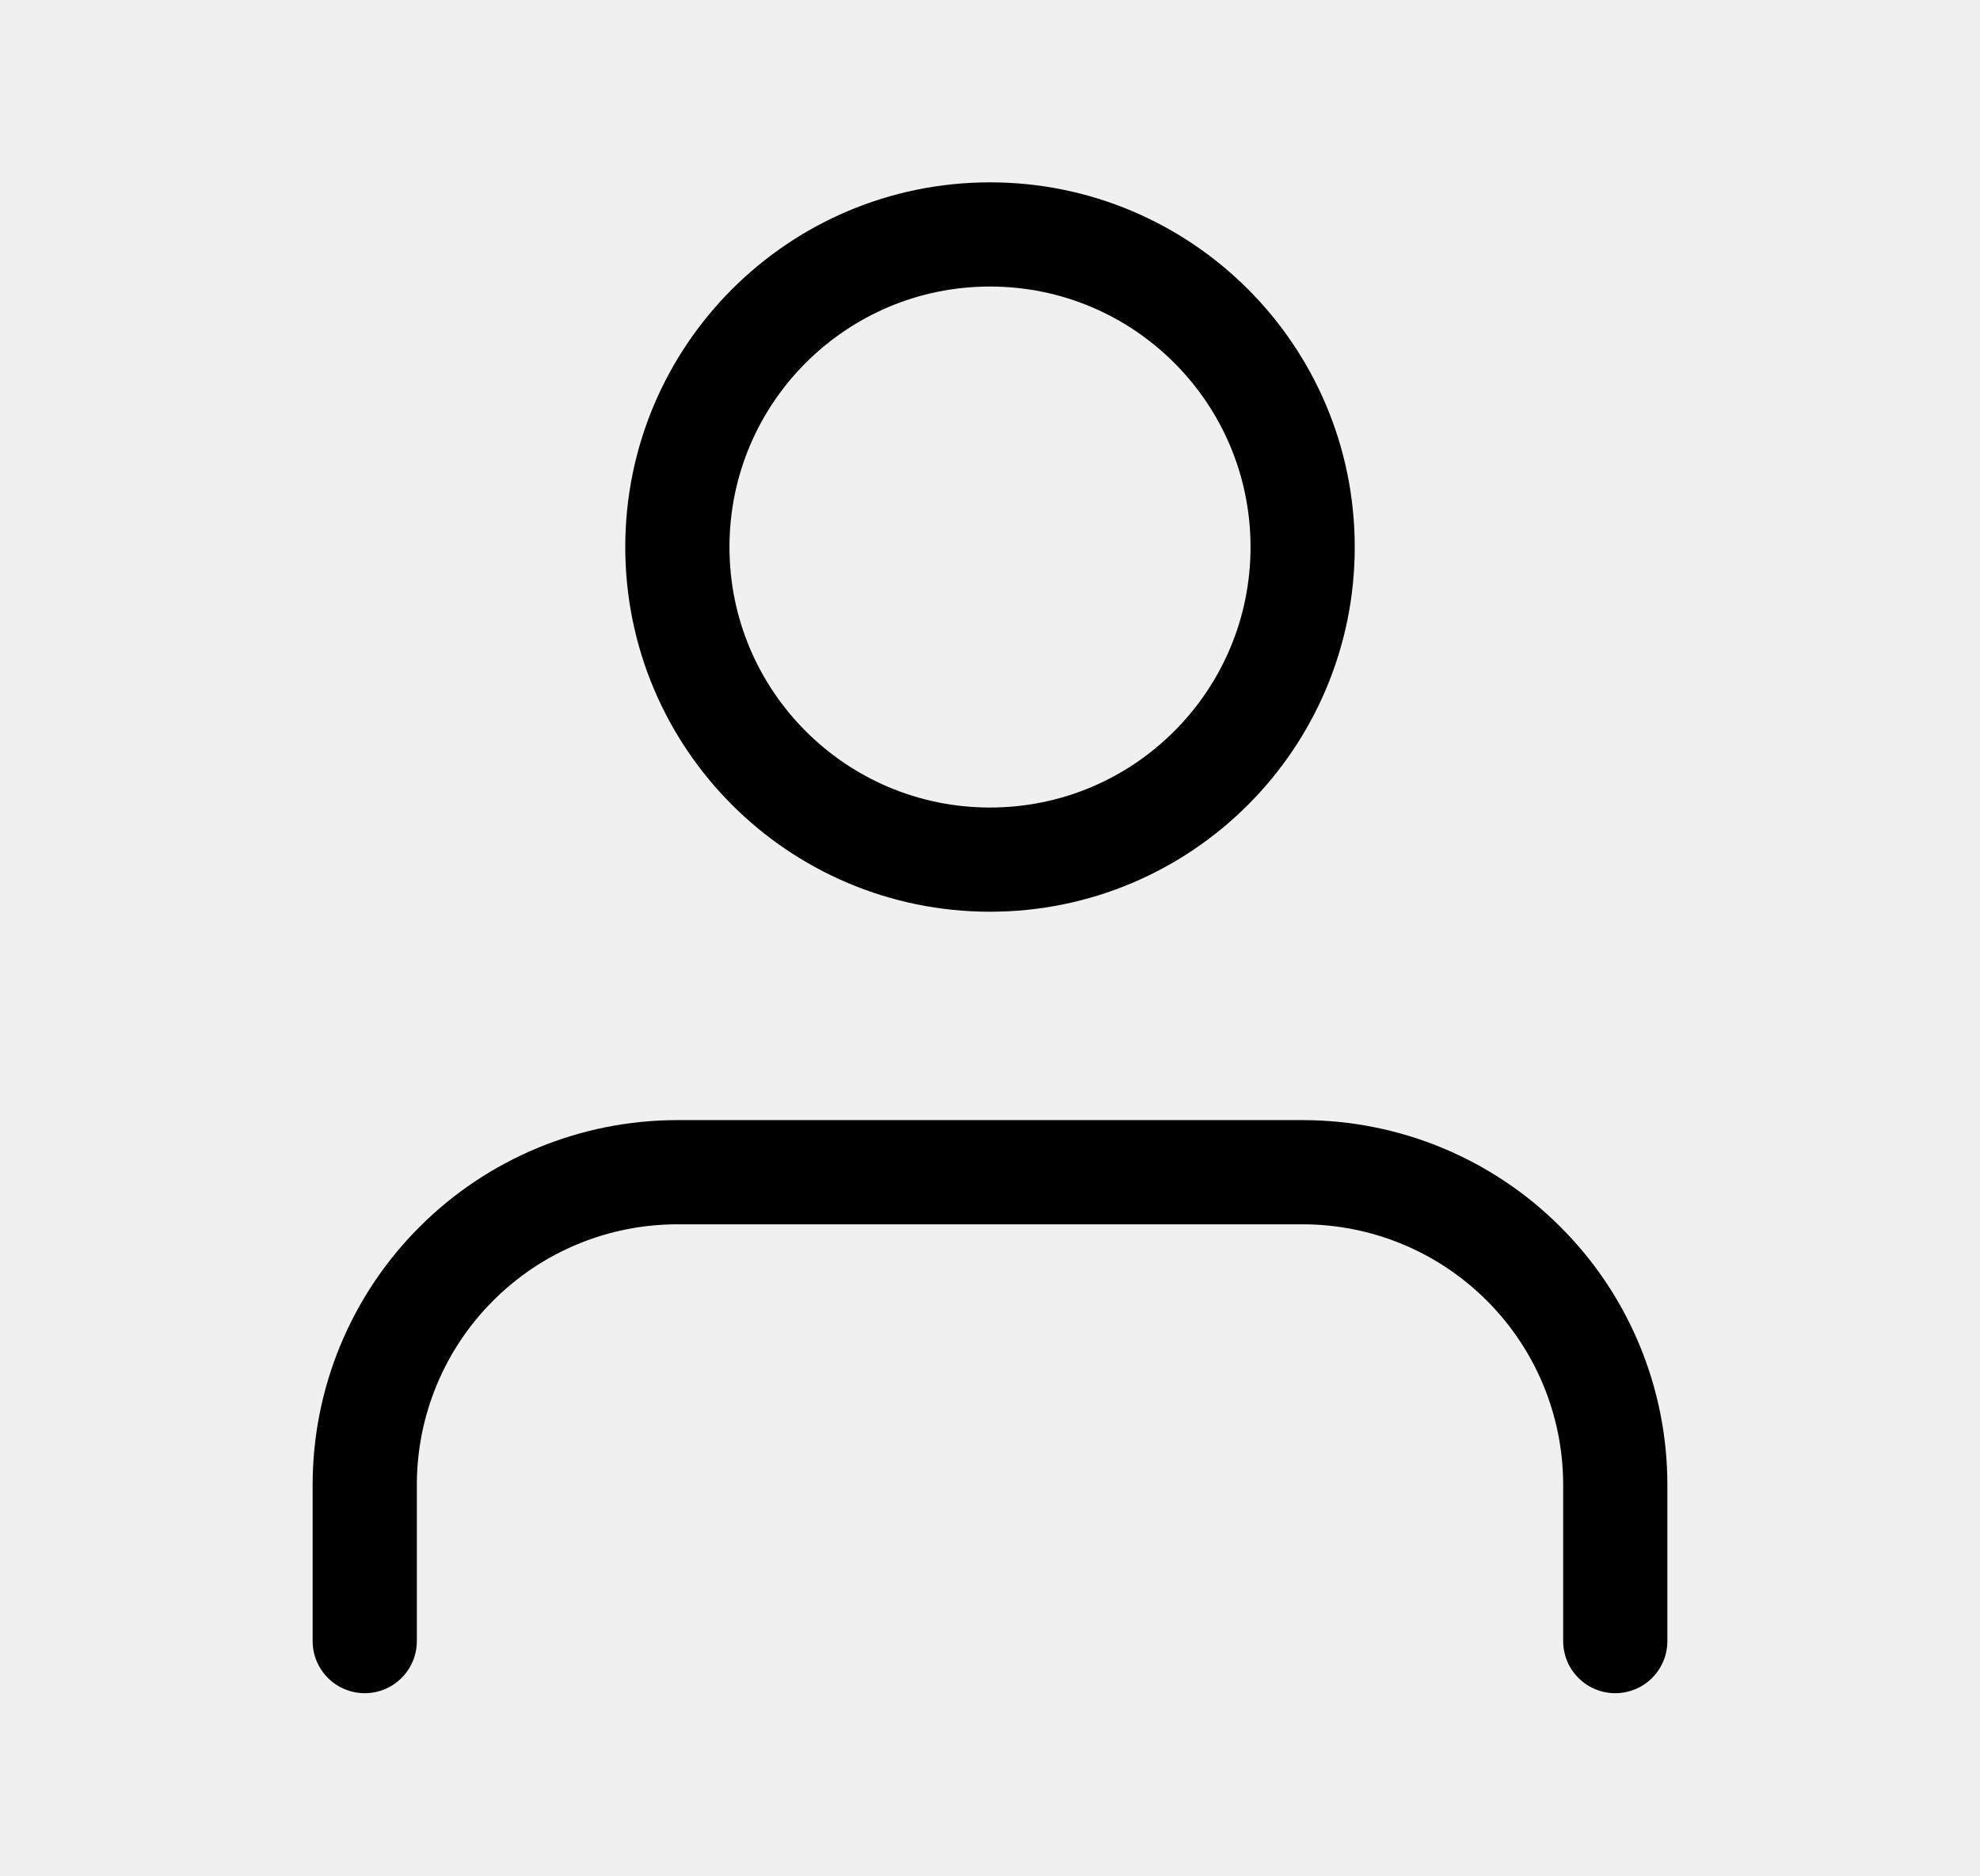
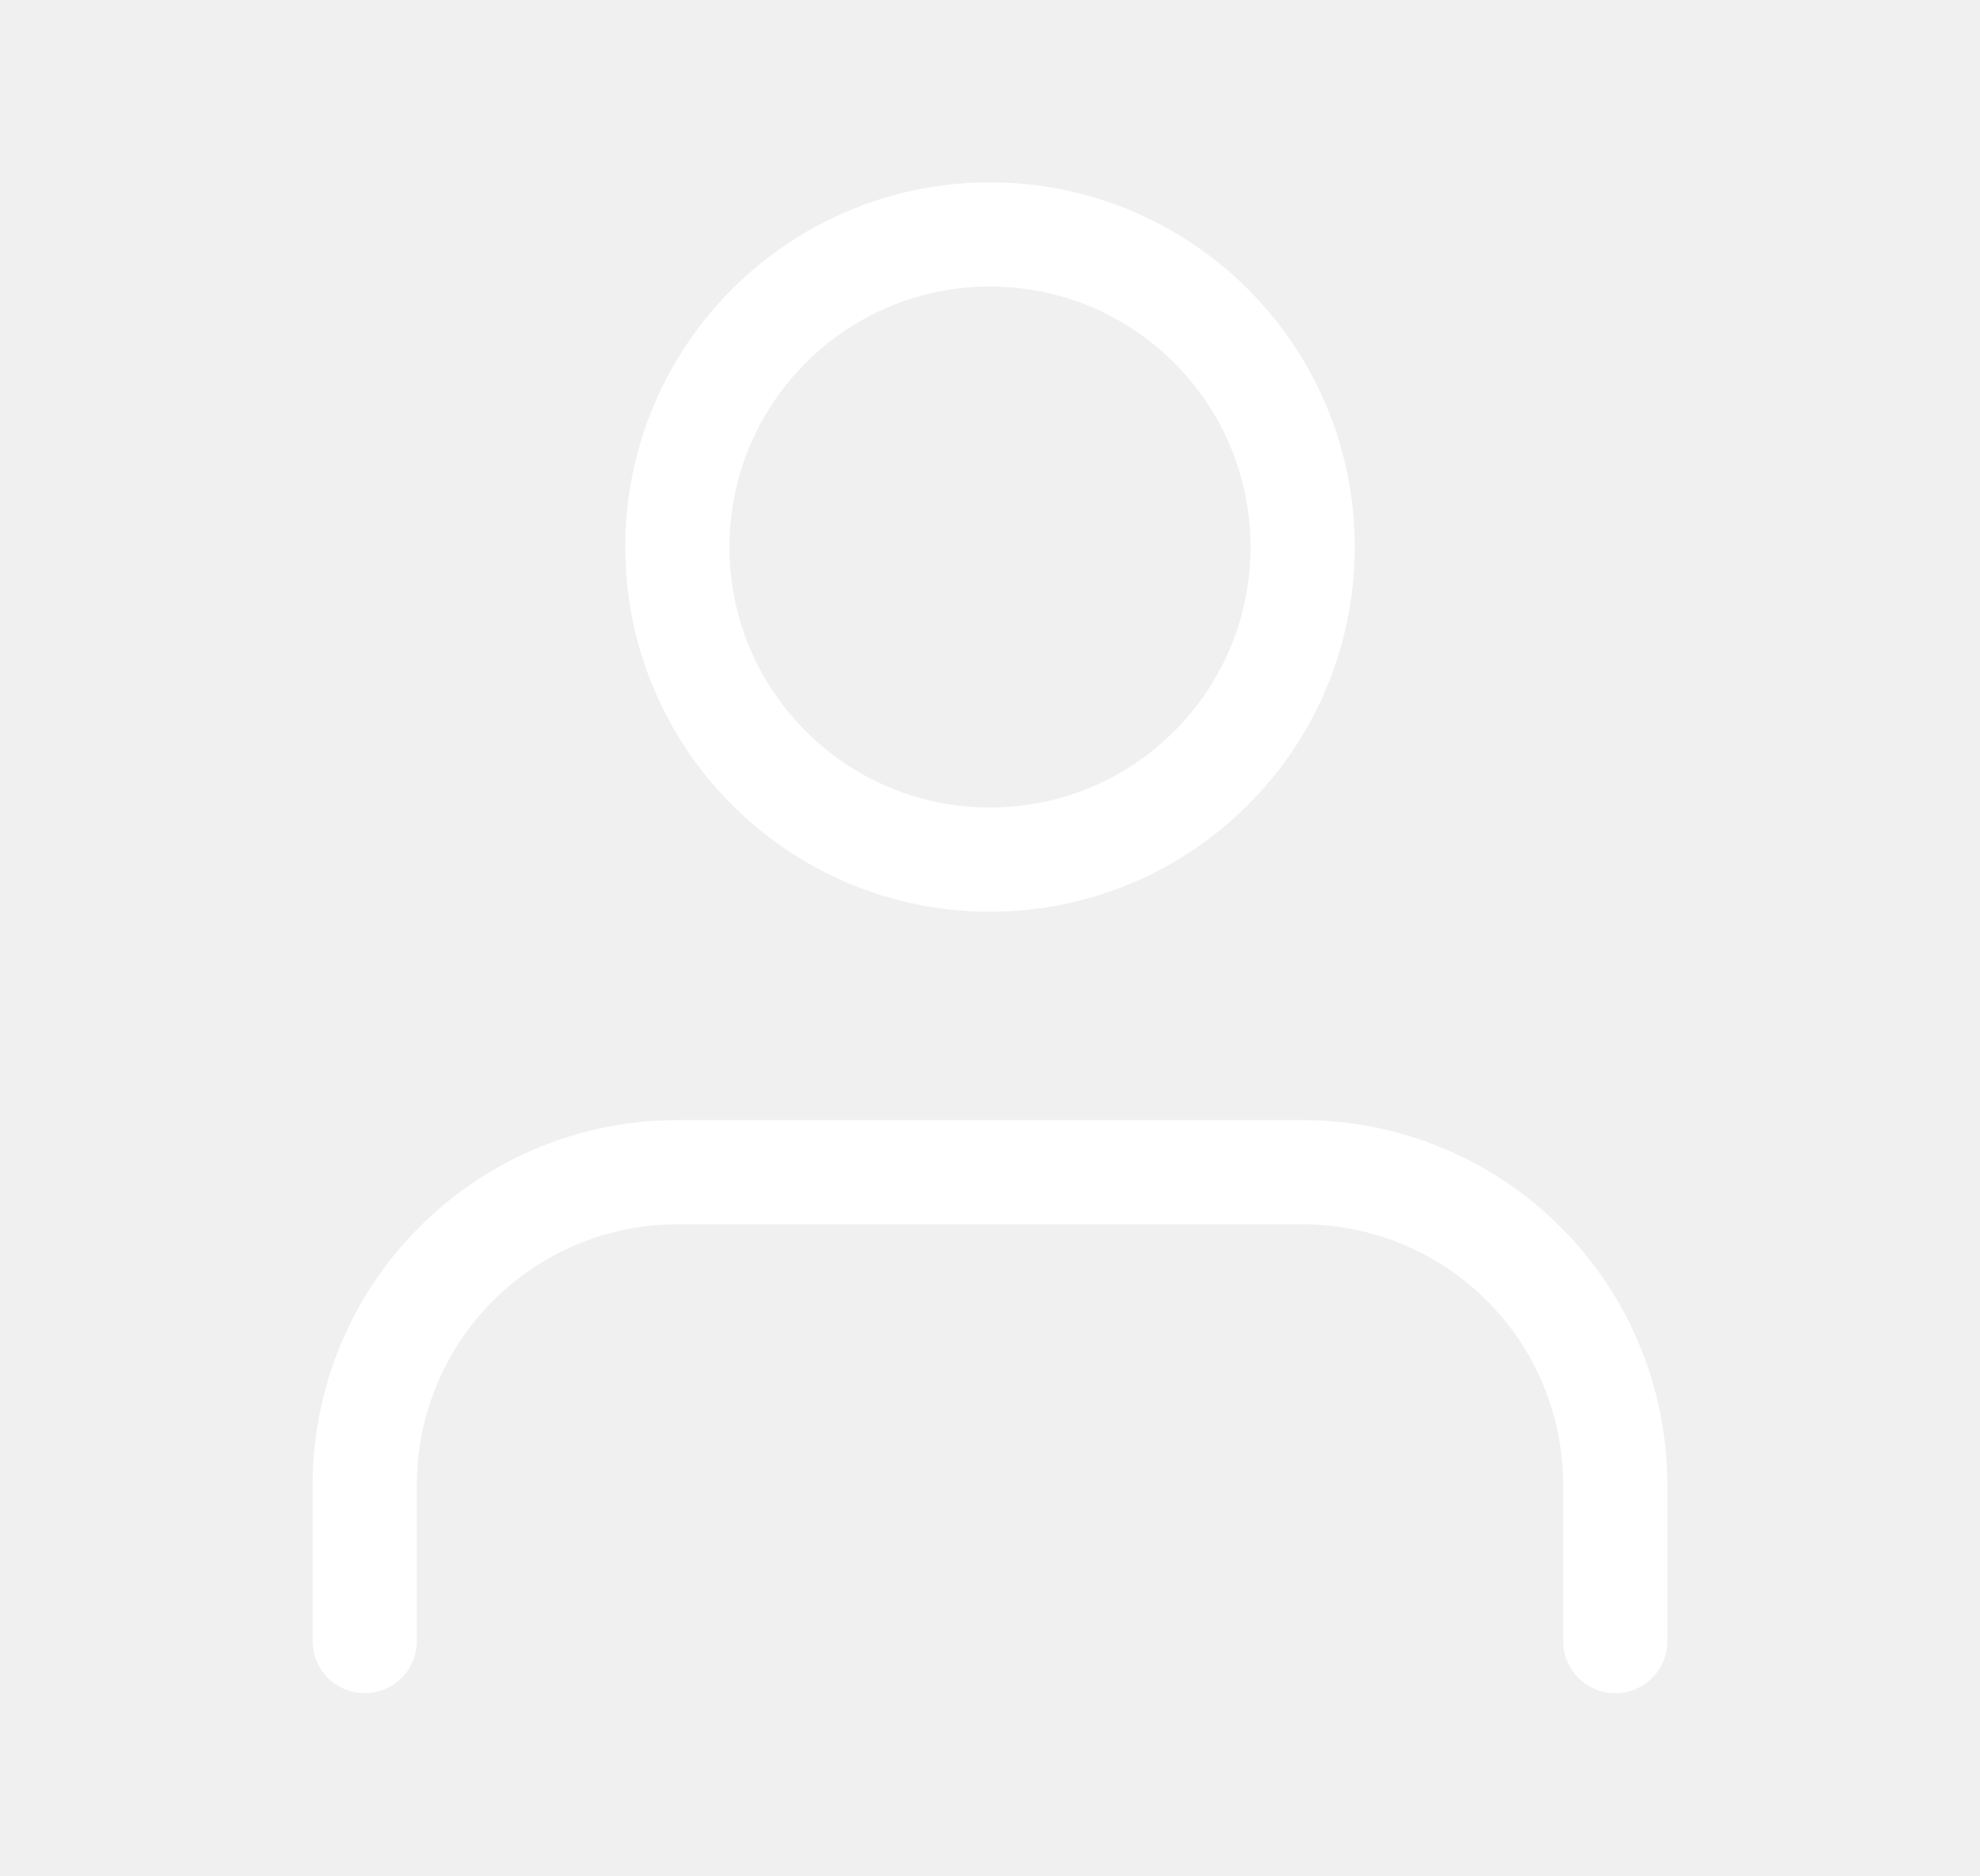
<svg xmlns="http://www.w3.org/2000/svg" width="19" height="18" viewBox="0 0 19 18" fill="none">
-   <path d="M15.5 15.75V14.25C15.5 13.454 15.184 12.691 14.621 12.129C14.059 11.566 13.296 11.25 12.5 11.25H6.5C5.704 11.25 4.941 11.566 4.379 12.129C3.816 12.691 3.5 13.454 3.5 14.25V15.75" stroke="currentColor" stroke-linecap="round" stroke-linejoin="round" />
-   <path d="M9.5 8.25C11.157 8.25 12.5 6.907 12.5 5.25C12.5 3.593 11.157 2.25 9.5 2.25C7.843 2.25 6.5 3.593 6.5 5.25C6.5 6.907 7.843 8.25 9.5 8.25Z" stroke="currentColor" stroke-linecap="round" stroke-linejoin="round" />
+   <path d="M15.5 15.75V14.25C15.5 13.454 15.184 12.691 14.621 12.129C14.059 11.566 13.296 11.25 12.5 11.25H6.5C5.704 11.25 4.941 11.566 4.379 12.129C3.816 12.691 3.5 13.454 3.5 14.25V15.75" stroke="#fff" stroke-linecap="round" stroke-linejoin="round" />
+   <path d="M9.5 8.25C11.157 8.25 12.5 6.907 12.5 5.25C12.5 3.593 11.157 2.25 9.5 2.25C7.843 2.25 6.5 3.593 6.5 5.25C6.5 6.907 7.843 8.25 9.5 8.25Z" stroke="#fff" stroke-linecap="round" stroke-linejoin="round" />
</svg>
